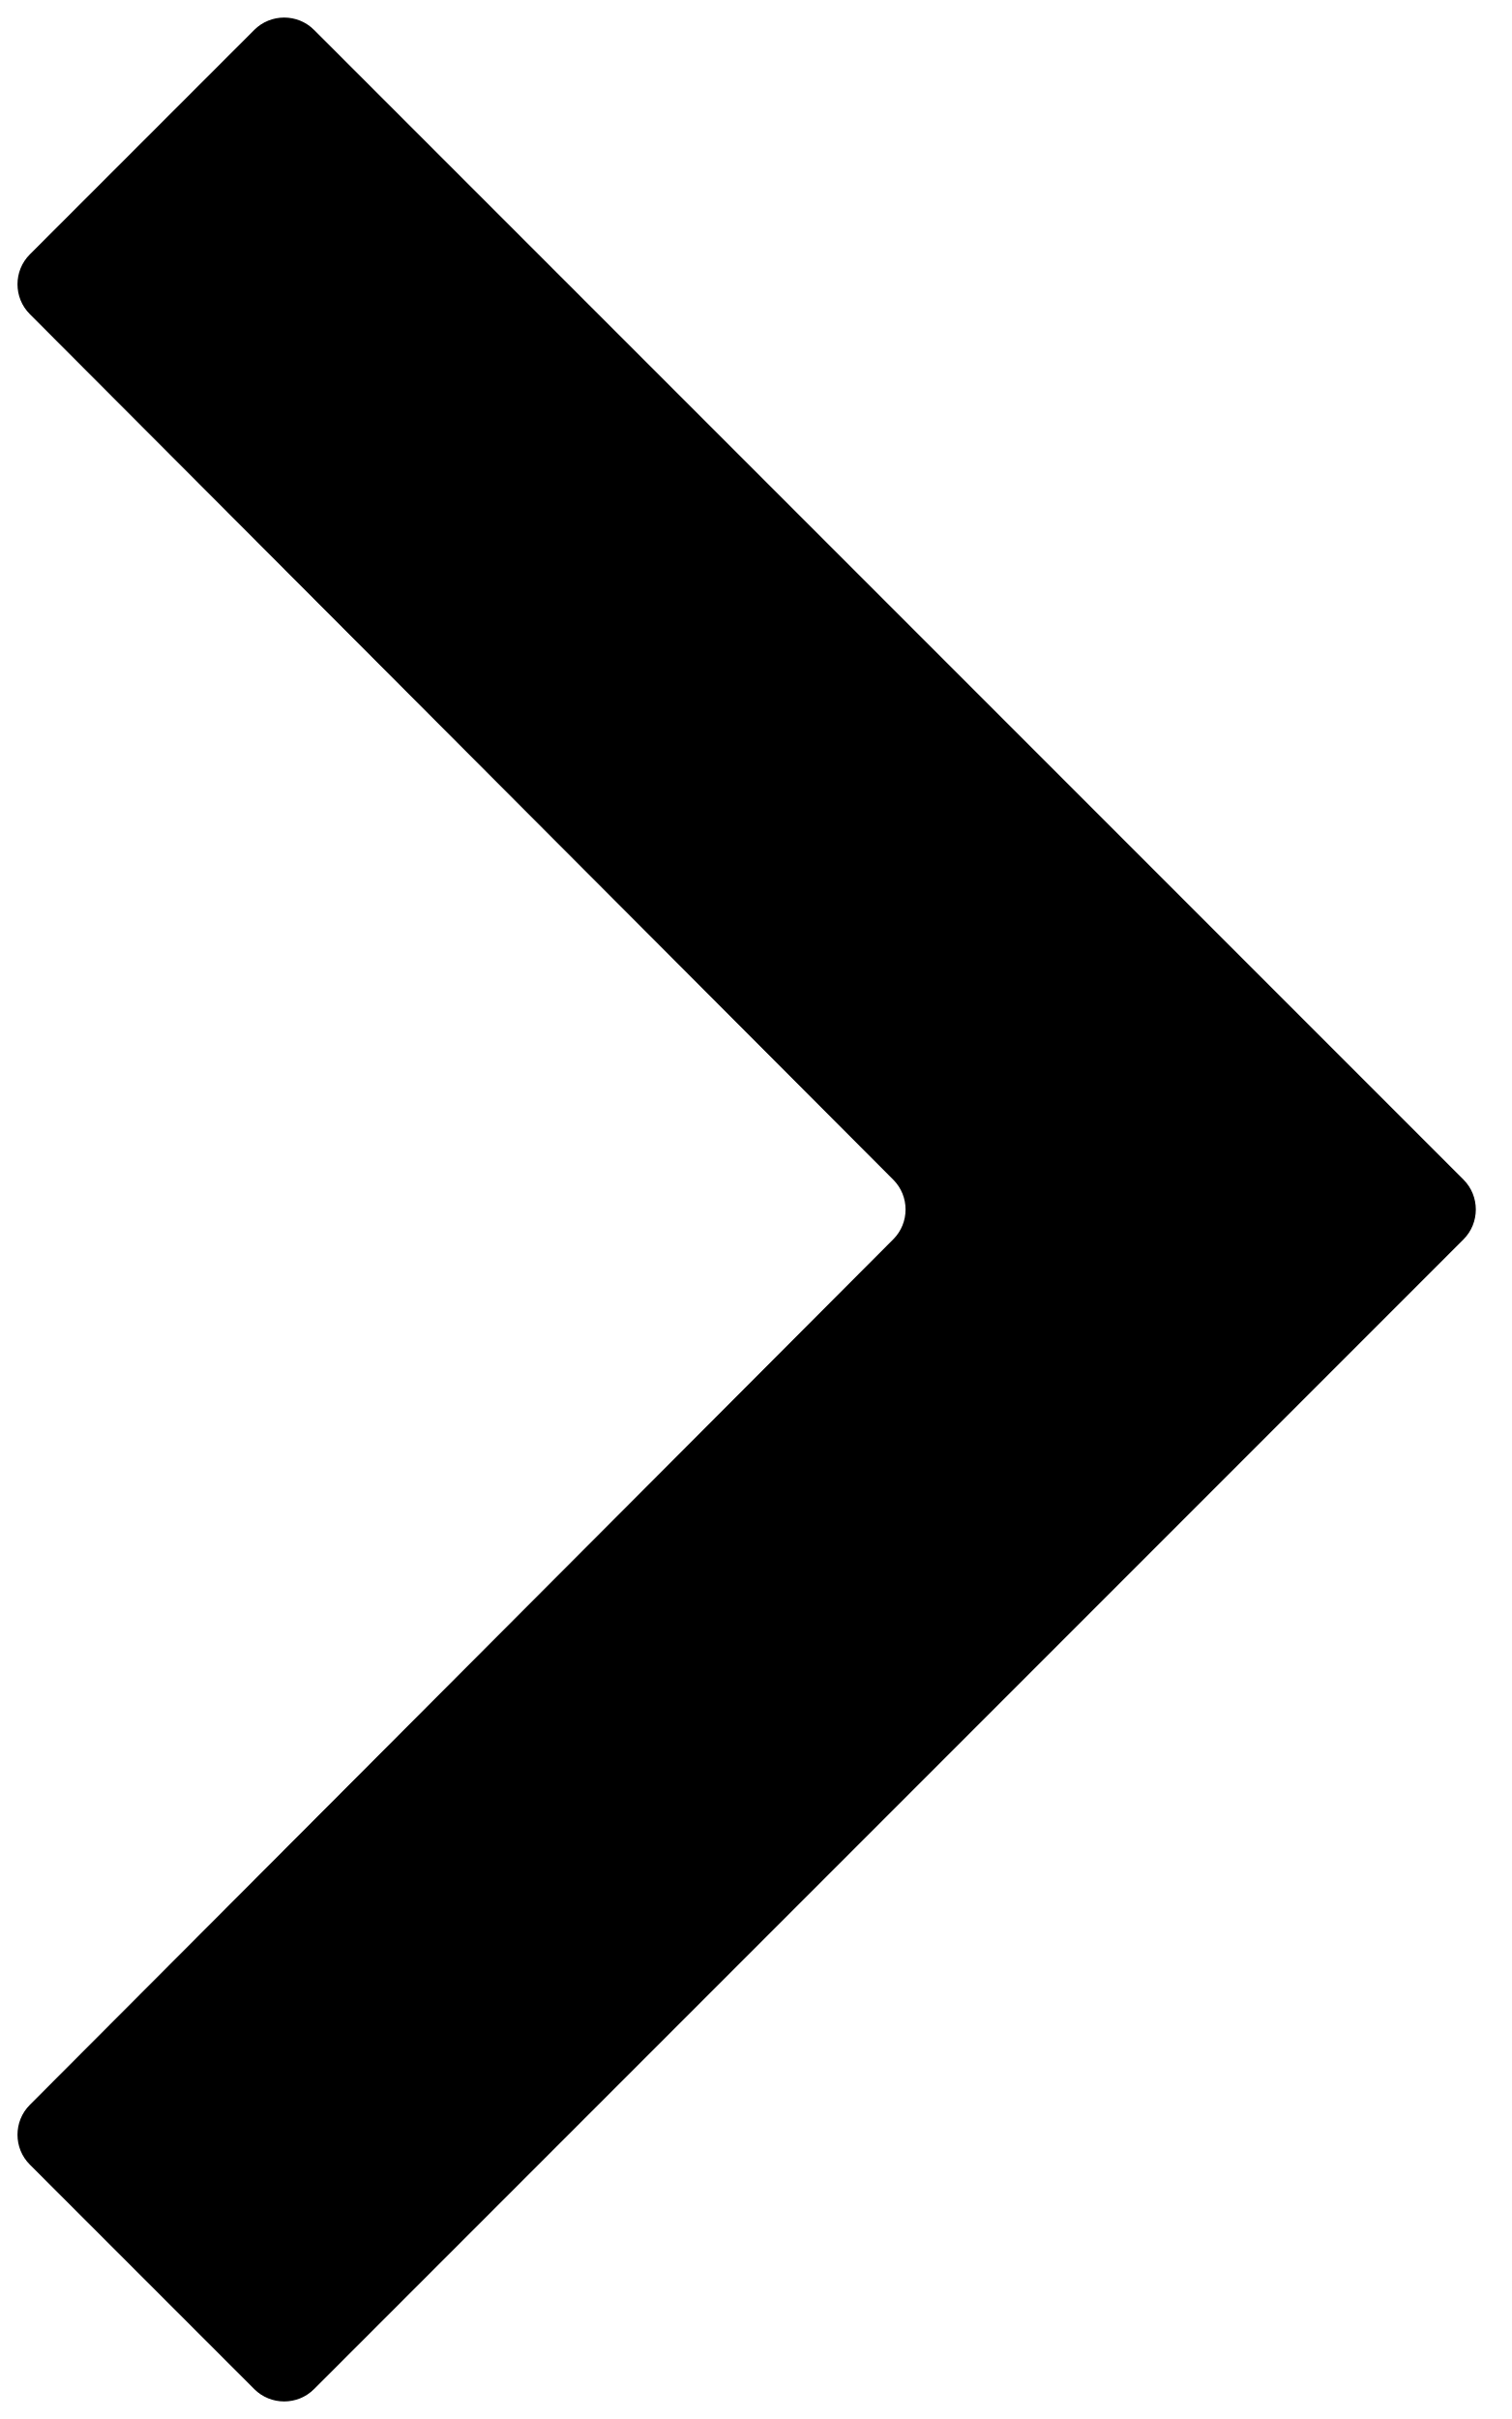
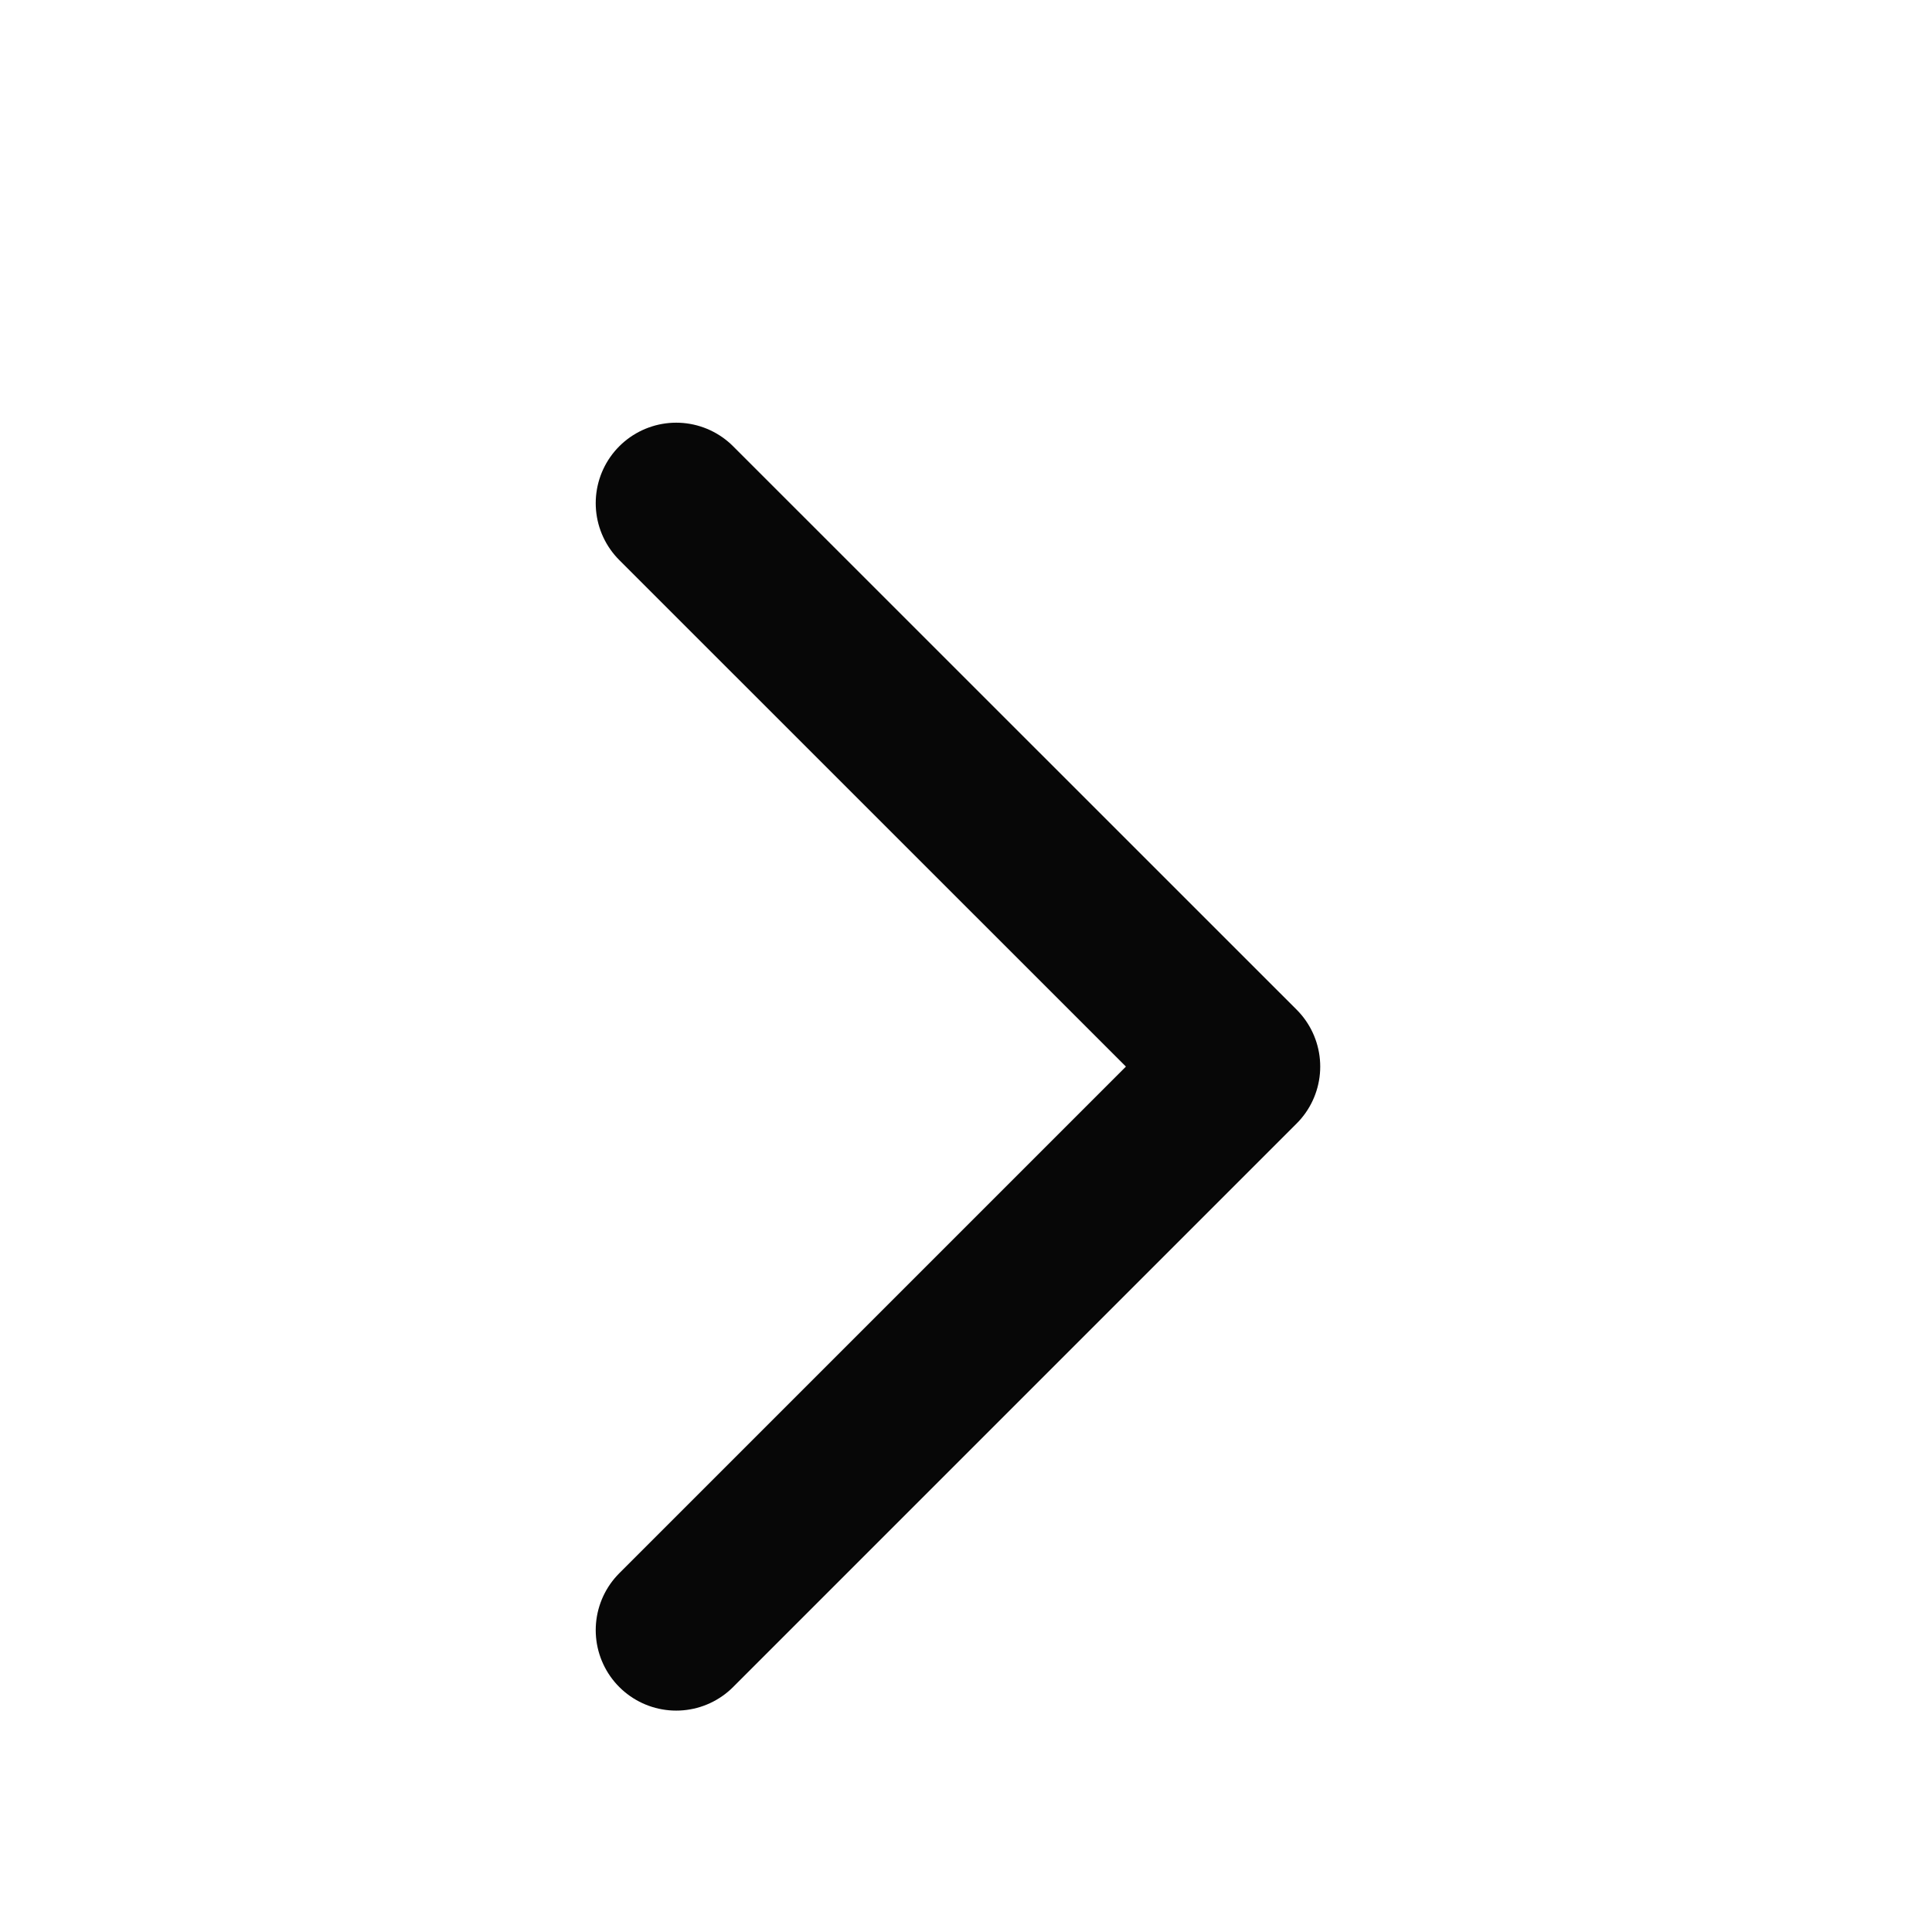
- <svg xmlns="http://www.w3.org/2000/svg" viewBox="0 0 25 40" fill="currentColor">
-   <path d="M0.494 4.206C0.221 4.479 0.221 4.922 0.494 5.195L14.773 19.506C15.046 19.779 15.046 20.221 14.773 20.494L0.494 34.805C0.221 35.078 0.221 35.521 0.494 35.794L4.205 39.505C4.478 39.778 4.922 39.778 5.195 39.505L24.205 20.495C24.478 20.222 24.478 19.778 24.205 19.505L5.195 0.495C4.922 0.222 4.478 0.222 4.205 0.495L0.494 4.206Z">
-     </path>
+ <svg xmlns="http://www.w3.org/2000/svg" width="16" height="16" viewBox="0 0 16 16" fill="none">
+   <path d="M5.6 4.167L10.267 8.833L5.6 13.5" stroke="#070707" stroke-width="1.333" stroke-linecap="round" stroke-linejoin="round" />
</svg>
